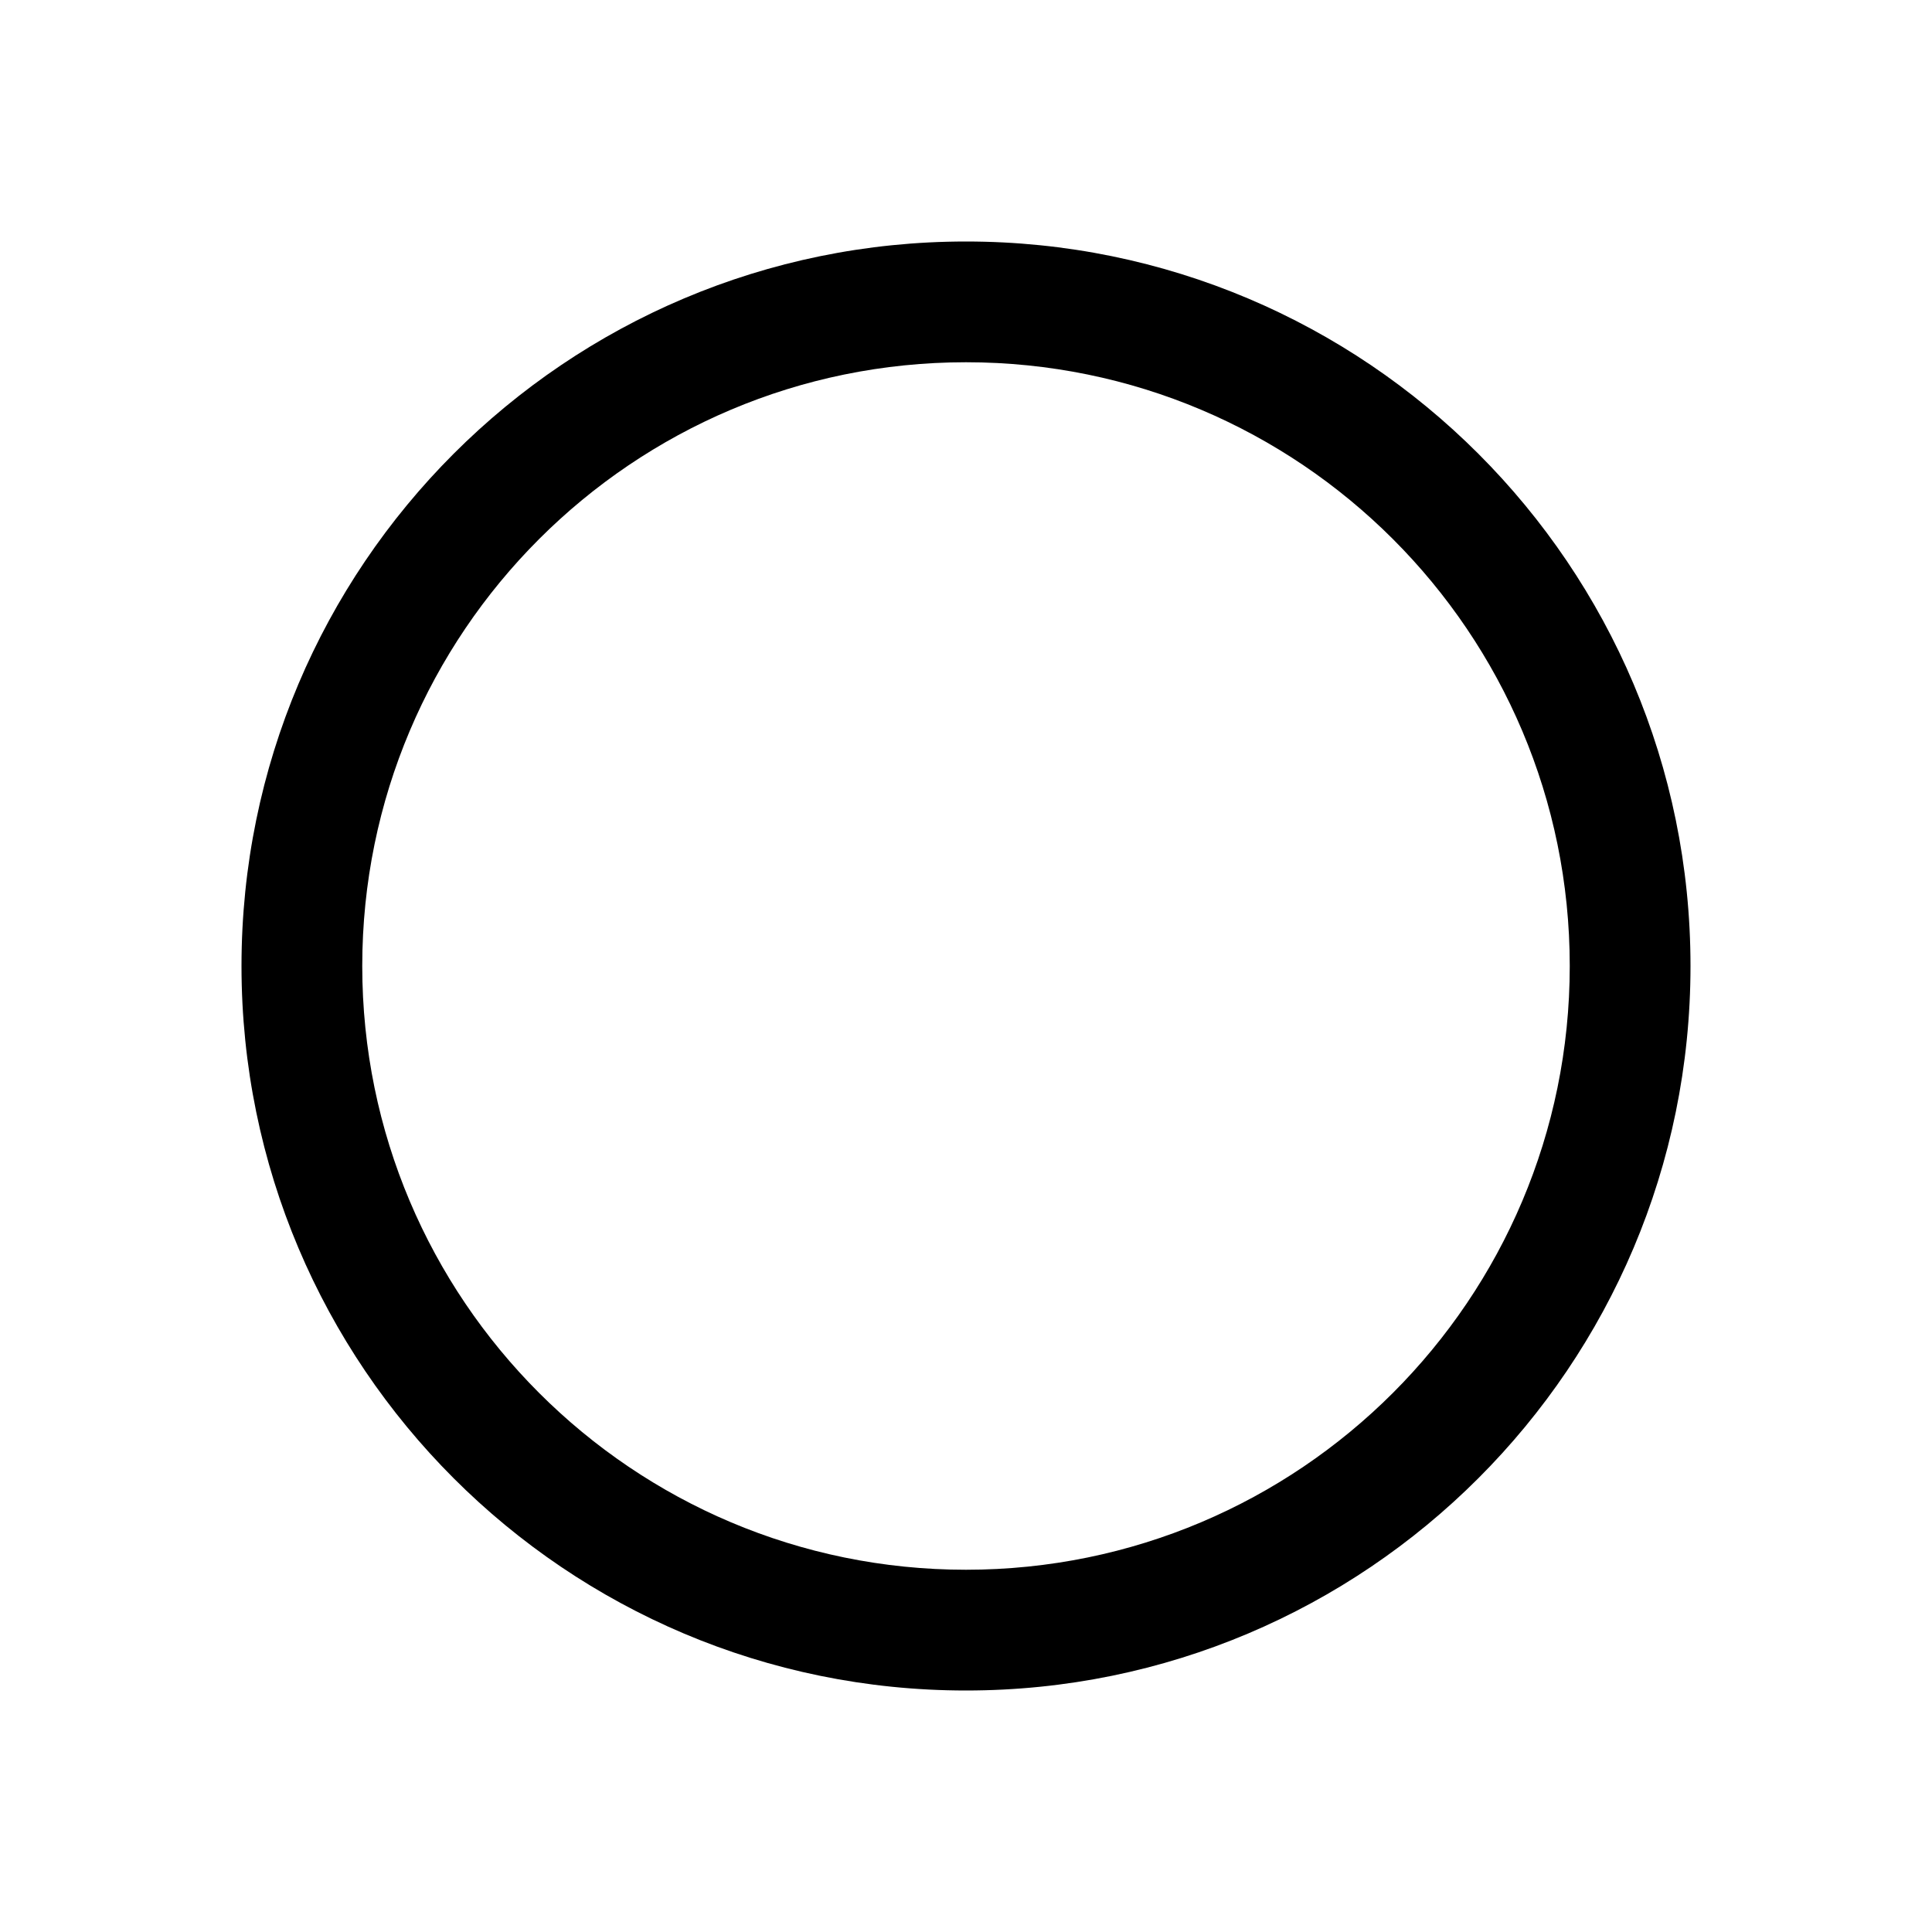
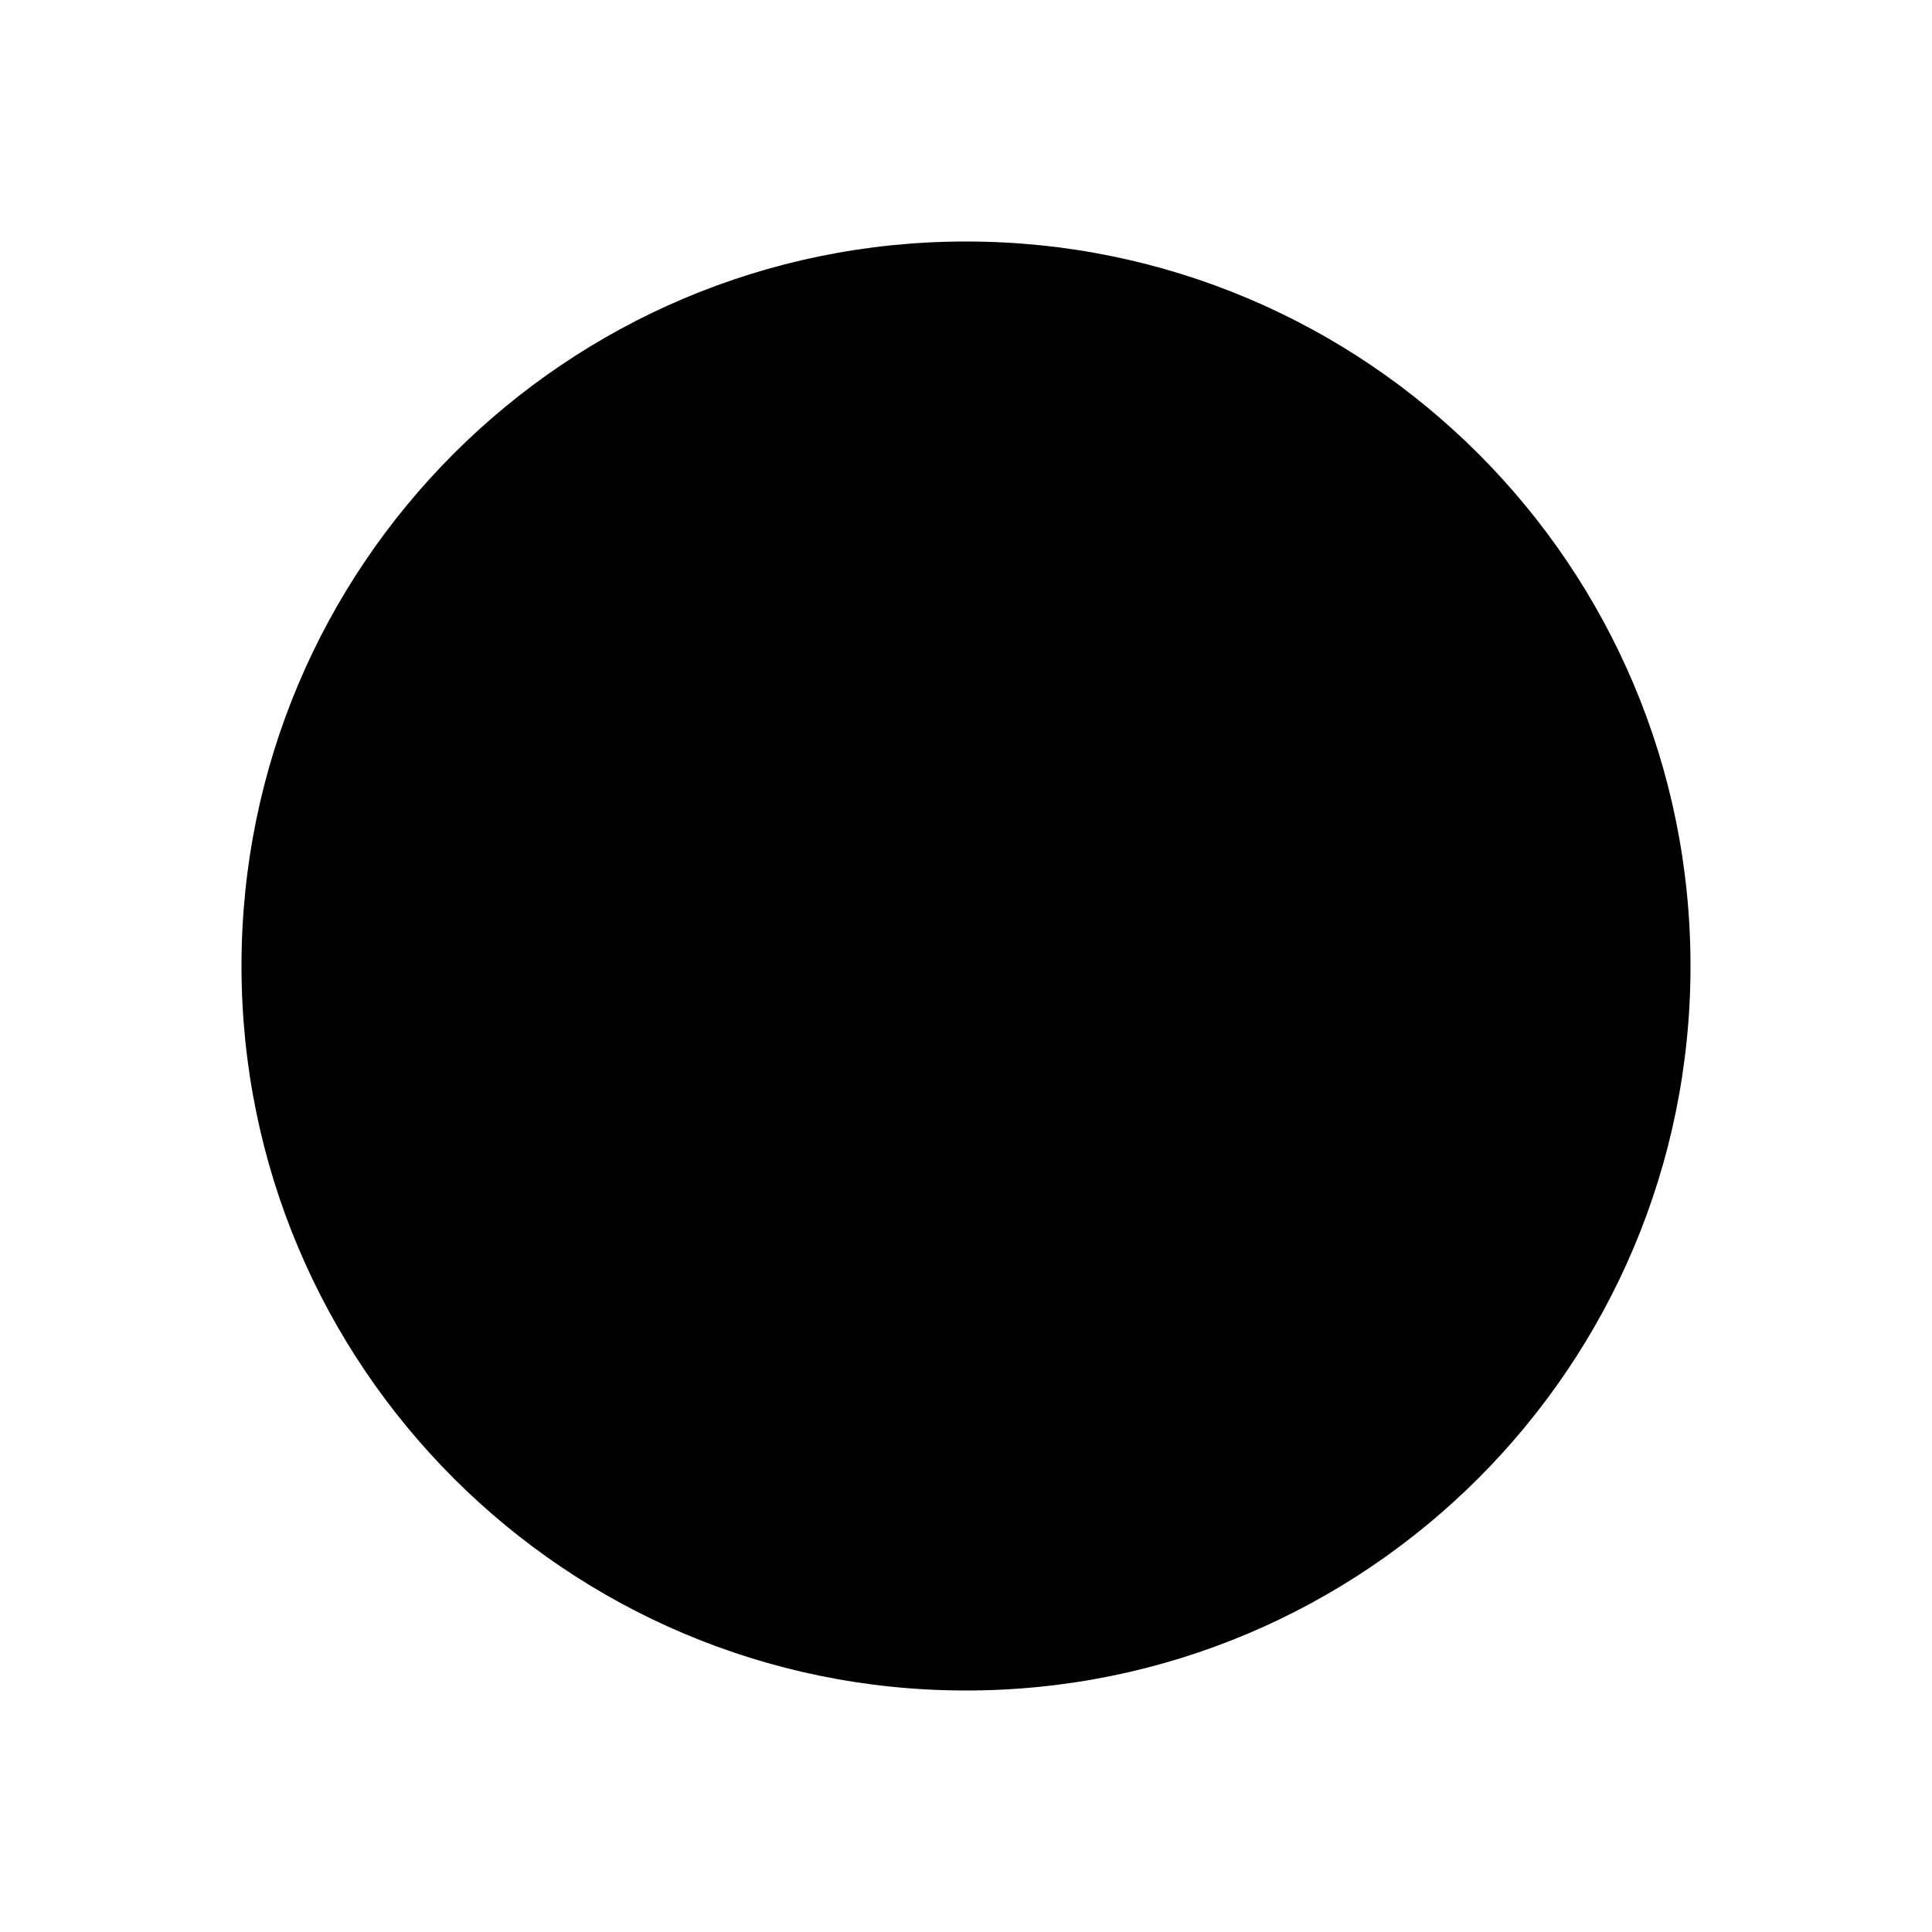
- <svg xmlns="http://www.w3.org/2000/svg" width="24" height="24" viewBox="0 0 24 24">
-   <g id="radio-off">
-     <path fill="currentColor" d="M12,21a9,9,0,1,1,9-9A9,9,0,0,1,12,21ZM12,4.5A7.5,7.5,0,1,0,19.5,12,7.5,7.5,0,0,0,12,4.5Z" />
-   </g>
+ <svg xmlns="http://www.w3.org/2000/svg" width="24" height="24" viewBox="0 0 24 24" fill="none">
+   <path fill-rule="evenodd" clip-rule="evenodd" d="M3 12C3 7.029 7.029 3 12 3C16.971 3 21 7.029 21 12C21 16.971 16.971 21 12 21C7.029 21 3 16.971 3 12Z" fill="black" />
</svg>
